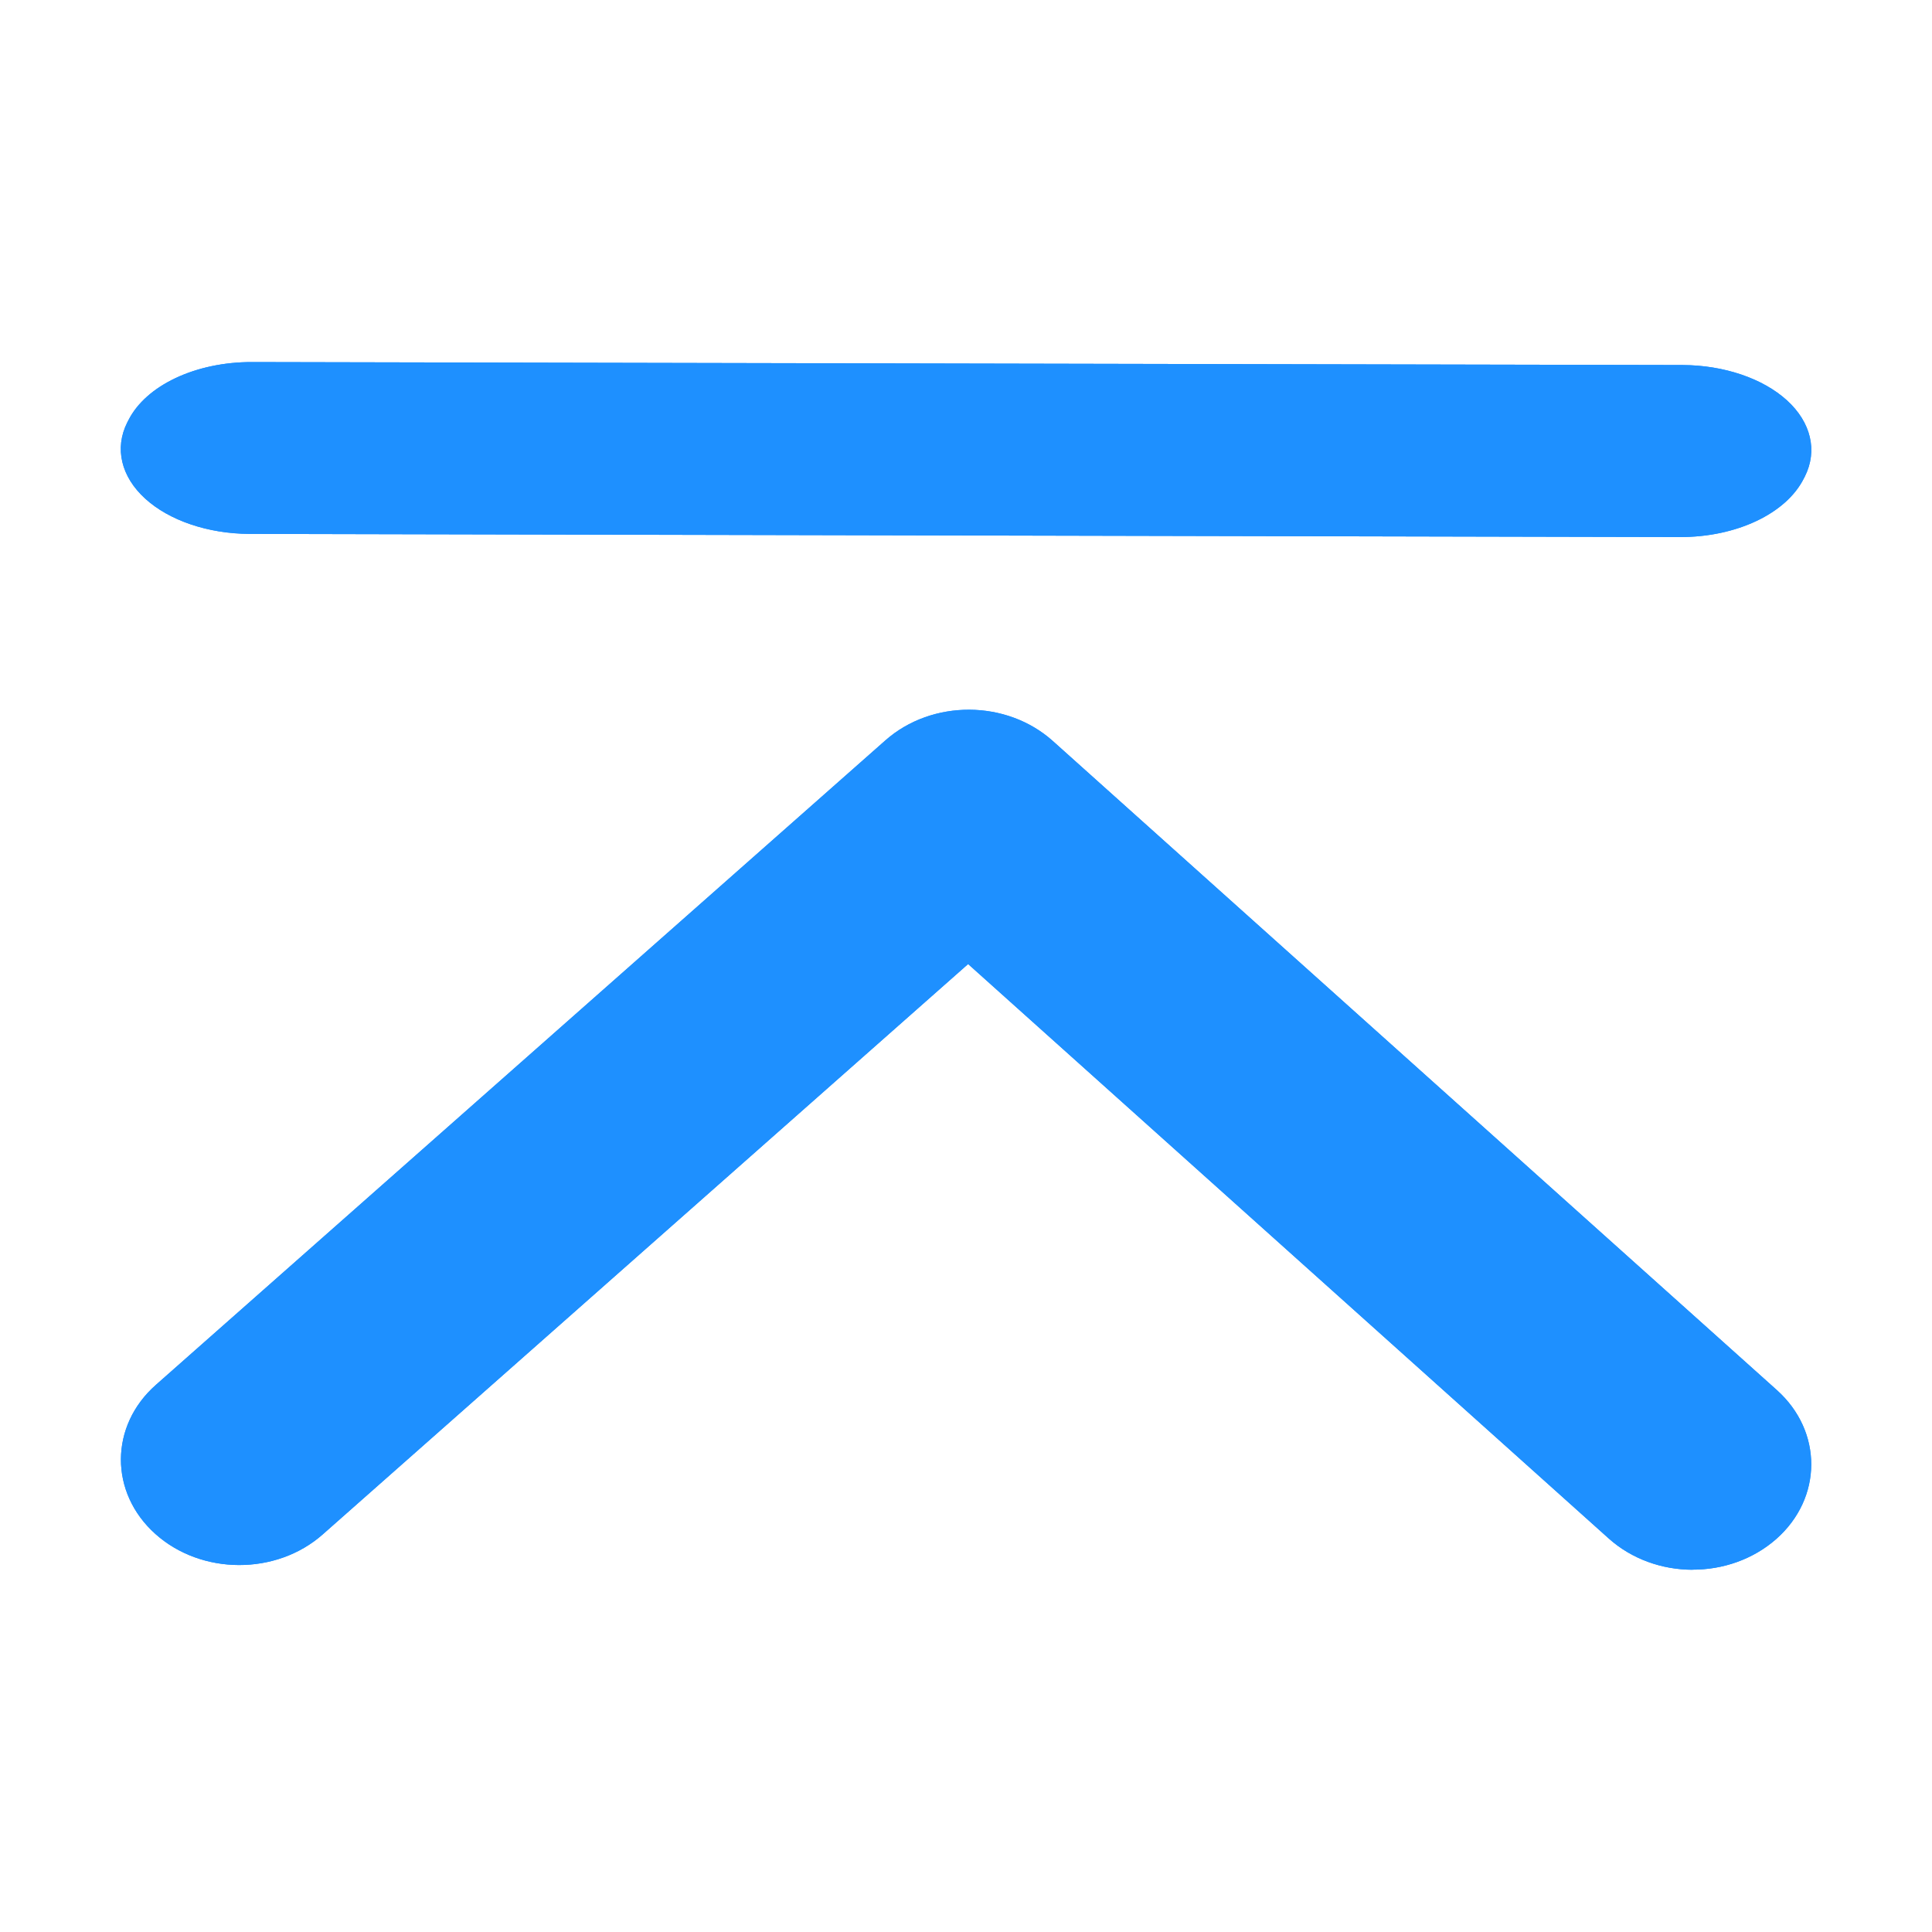
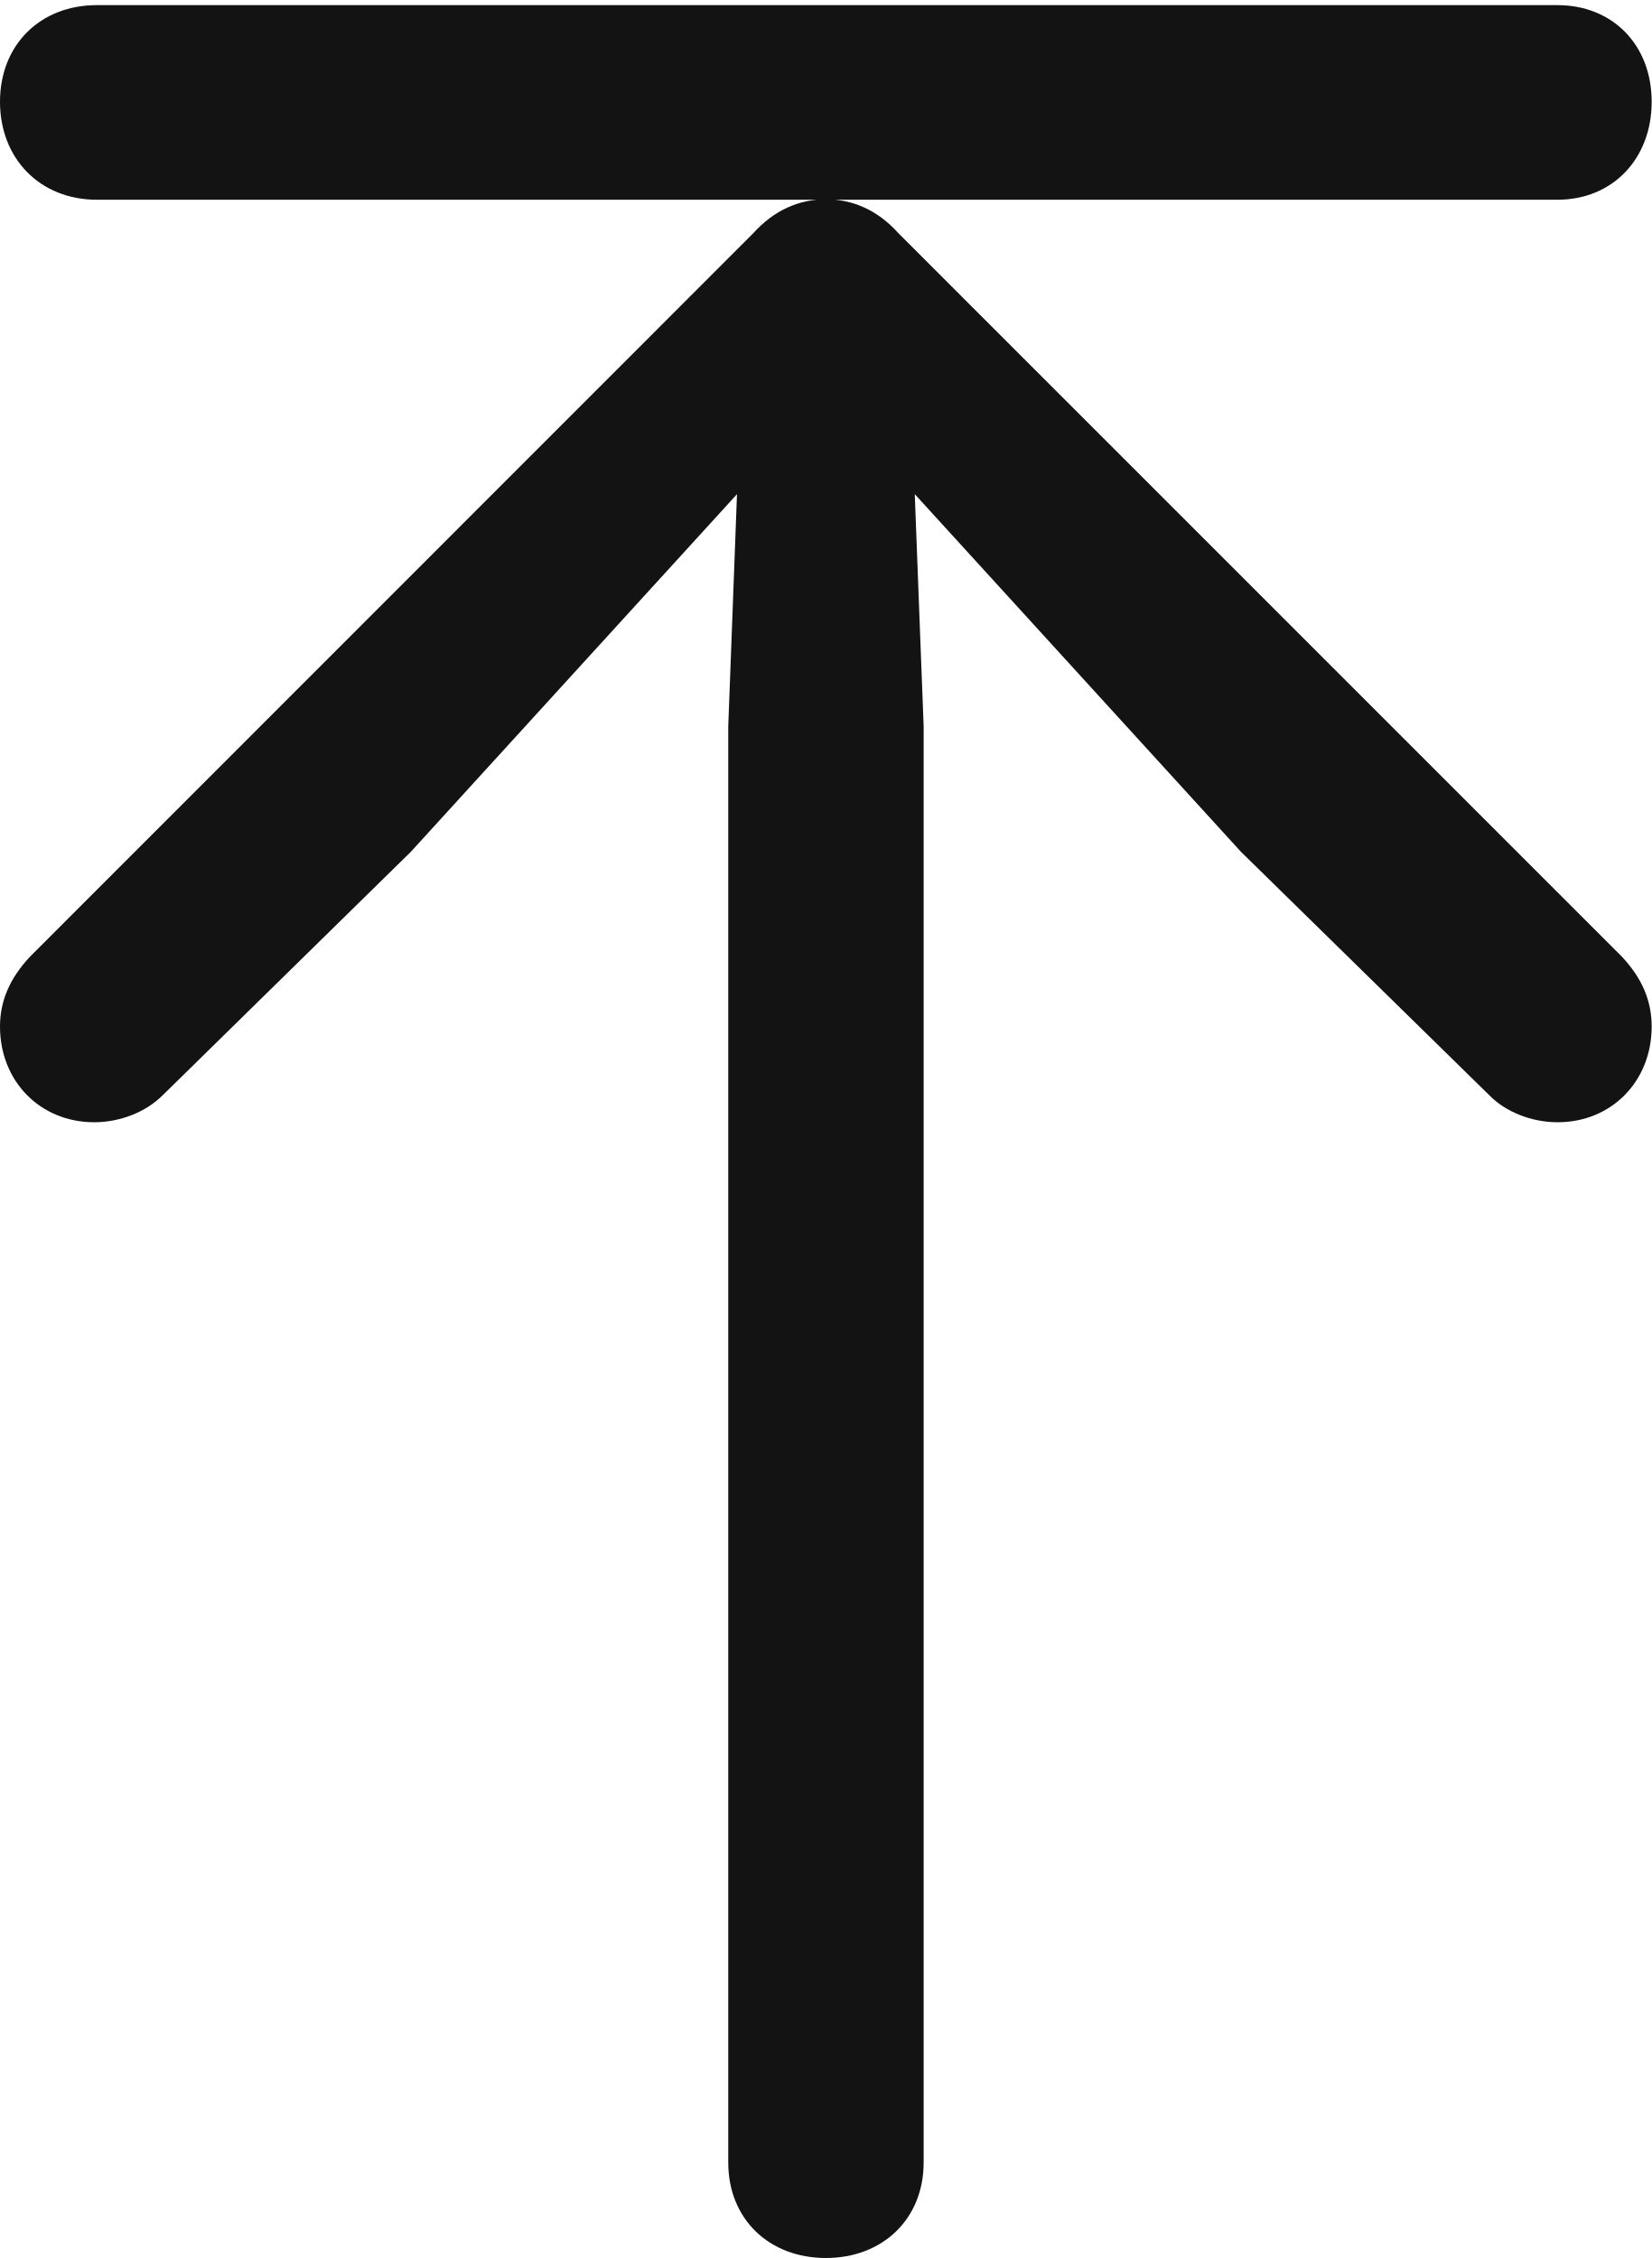
- <svg xmlns="http://www.w3.org/2000/svg" height="32" viewBox="0 0 32 32" width="32">
-   <g fill="#1e90ff" transform="matrix(1.749964 0 0 1.538471 -3.2496 -.923175)">
-     <path d="m17.875 17.5c-.287-.001-.573-.114-.791-.336l-6.064-6.185-6.109 6.141c-.439.441-1.148.439-1.584-.006-.436-.444-.434-1.164.006-1.605l6.904-6.938c.22-.221.506-.331.793-.33.287.001.573.114.791.336l6.854 6.989c.436.445.433 1.162-.006 1.603-.22.22-.506.331-.793.33zm-.119-11.118-13.539-.034c-.391-.002-.759-.144-.986-.38-.228-.236-.292-.542-.17-.819l.01-.022c.167-.379.639-.631 1.174-.629l13.539.032c.39.002.758.144.986.38.228.236.292.542.17.819l-.01.022c-.167.379-.639.633-1.174.631z" />
-     <path d="m17.875 17.5c-.287-.001-.573-.114-.791-.336l-6.064-6.185-6.109 6.141c-.439.441-1.148.439-1.584-.006-.436-.444-.434-1.164.006-1.605l6.904-6.938c.22-.221.506-.331.793-.33.287.001.573.114.791.336l6.854 6.989c.436.445.433 1.162-.006 1.603-.22.22-.506.331-.793.33zm-.119-11.118-13.539-.034c-.391-.002-.759-.144-.986-.38-.228-.236-.292-.542-.17-.819l.01-.022c.167-.379.639-.631 1.174-.629l13.539.032c.39.002.758.144.986.38.228.236.292.542.17.819l-.01.022c-.167.379-.639.633-1.174.631z" />
+ <svg xmlns="http://www.w3.org/2000/svg" version="1.1" viewBox="0 0 14.801 20.235">
+   <style type="text/css">
+   @media (prefers-color-scheme: dark) {
+     svg { filter: invert(1); }
+   }
+   </style>
+   <g>
+     <rect height="20.235" opacity="0" width="14.801" x="0" y="0" />
+     <path d="M14.801 0.912C14.801 0.404 14.453 0.046 13.956 0.046L0.868 0.046C0.358 0.046 0 0.404 0 0.912C0 1.421 0.358 1.79 0.868 1.79L13.956 1.79C14.453 1.79 14.801 1.421 14.801 0.912ZM0.845 10.057C1.073 10.057 1.305 9.967 1.455 9.818L3.682 7.633L7.401 3.555L11.12 7.633L13.349 9.818C13.496 9.967 13.728 10.057 13.958 10.057C14.443 10.057 14.801 9.688 14.801 9.199C14.801 8.971 14.716 8.766 14.532 8.571L8.049 2.088C7.865 1.883 7.641 1.786 7.401 1.786C7.162 1.786 6.937 1.883 6.752 2.088L0.271 8.571C0.087 8.766 0 8.971 0 9.199C0 9.688 0.358 10.057 0.845 10.057ZM8.159 3.427C8.138 3.005 7.813 2.669 7.401 2.669C6.99 2.669 6.663 3.005 6.642 3.427L6.526 6.509L6.526 19.379C6.526 19.887 6.893 20.235 7.401 20.235C7.908 20.235 8.277 19.887 8.277 19.379L8.277 6.509Z" fill="#131313" fill-opacity="1" />
  </g>
</svg>
